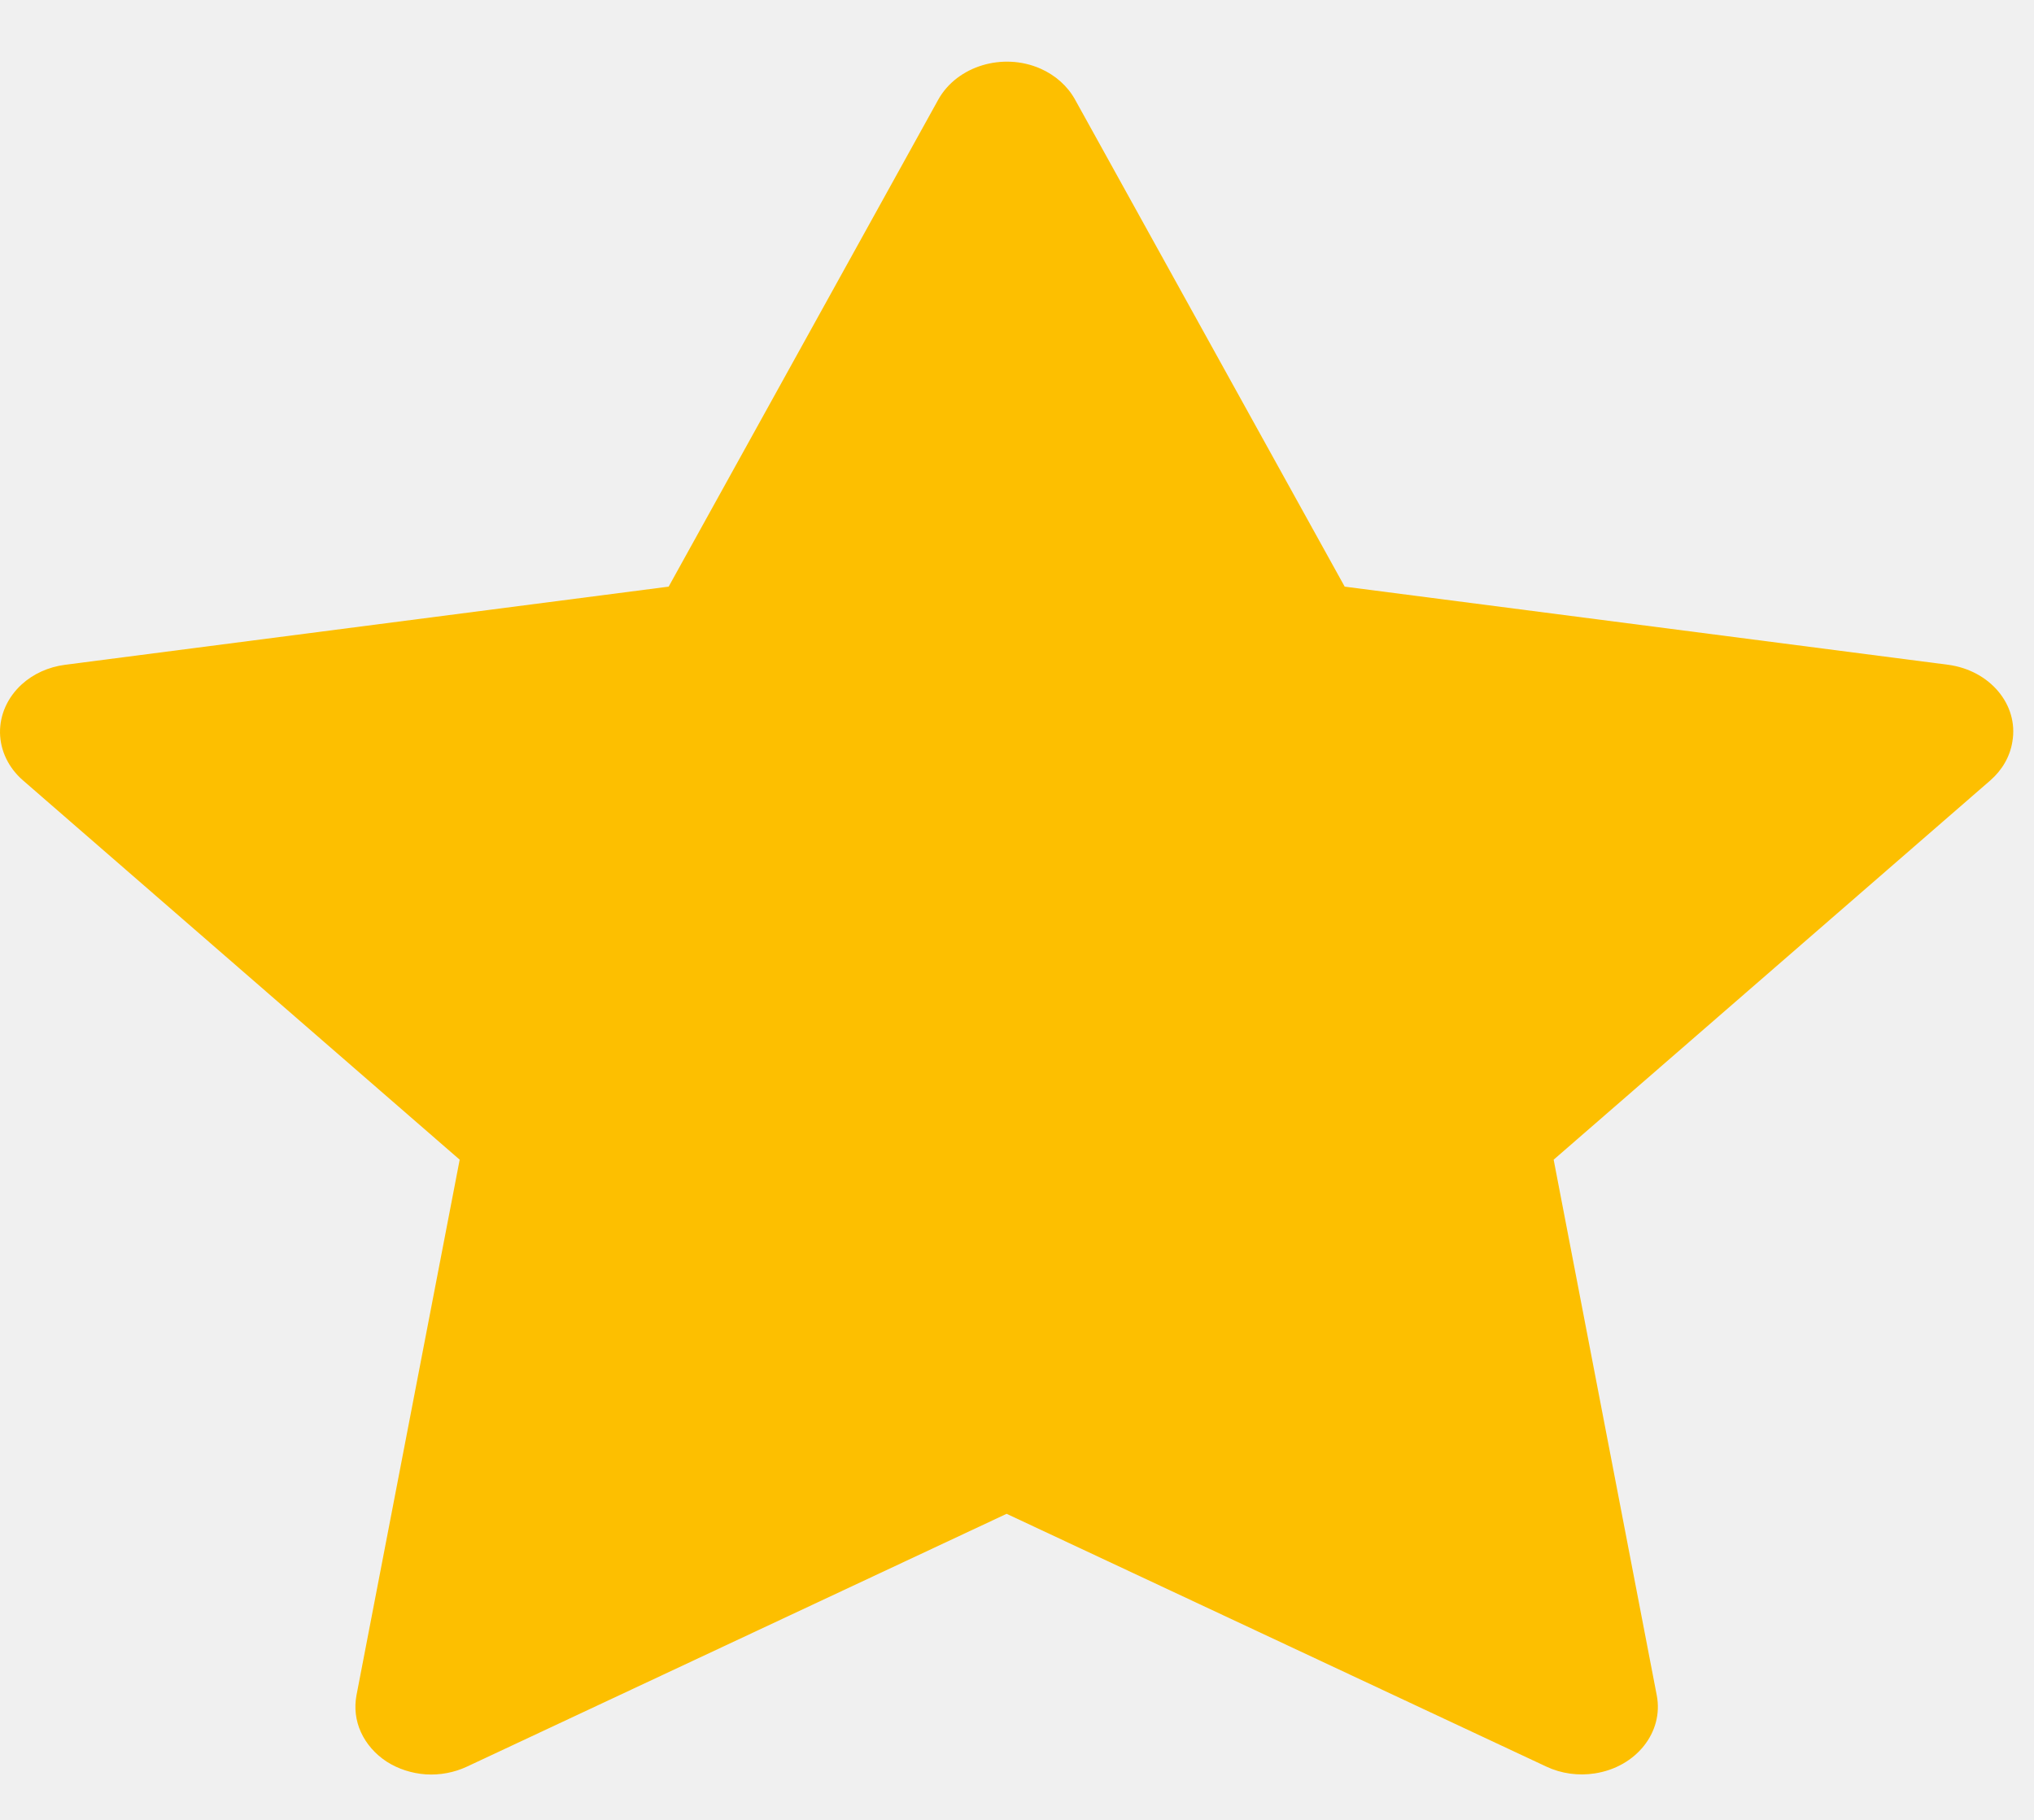
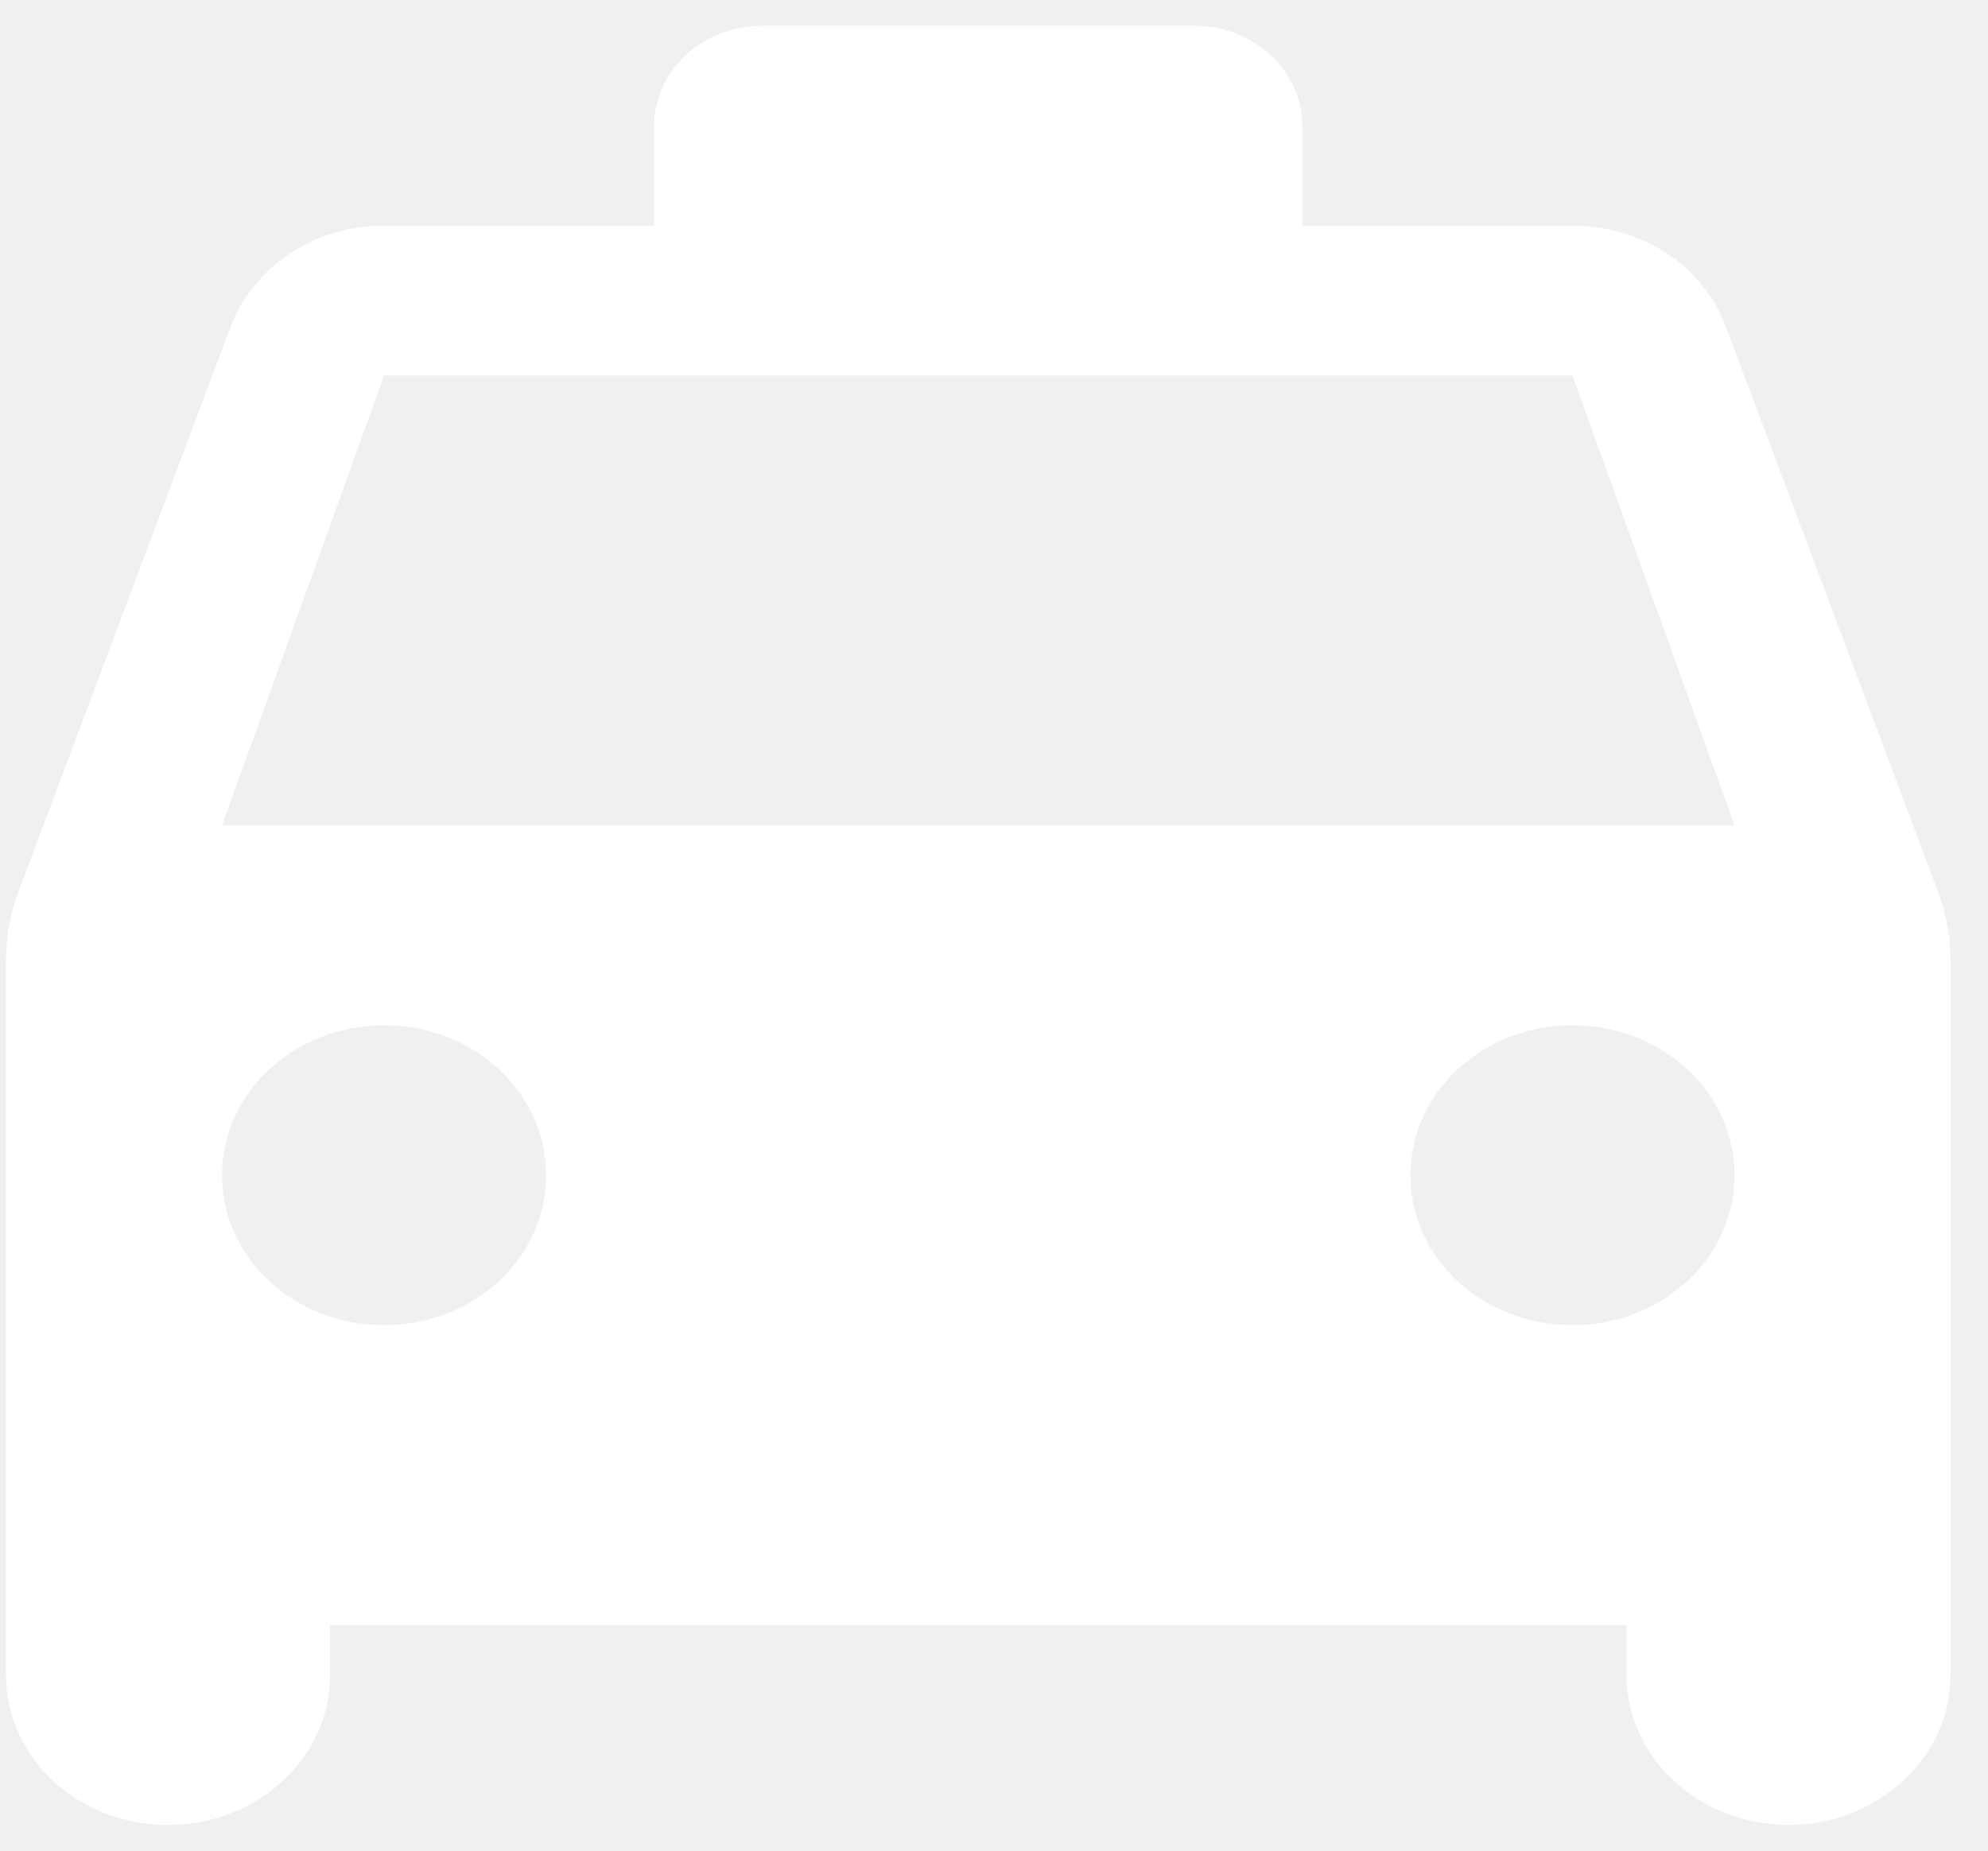
- <svg xmlns="http://www.w3.org/2000/svg" width="19" height="17" viewBox="0 0 19 17" fill="none">
-   <path d="M18.199 6.21L12.561 5.48L10.041 0.928C9.972 0.804 9.859 0.703 9.719 0.641C9.368 0.487 8.942 0.616 8.766 0.928L6.246 5.48L0.608 6.21C0.453 6.23 0.31 6.295 0.202 6.394C0.07 6.515 -0.002 6.677 6.24985e-05 6.845C0.003 7.013 0.08 7.173 0.215 7.29L4.294 10.833L3.33 15.836C3.308 15.953 3.322 16.073 3.372 16.182C3.422 16.291 3.505 16.386 3.612 16.456C3.72 16.525 3.847 16.566 3.979 16.575C4.111 16.583 4.243 16.558 4.361 16.503L9.403 14.141L14.446 16.503C14.584 16.568 14.744 16.59 14.897 16.566C15.283 16.507 15.543 16.181 15.476 15.836L14.513 10.833L18.592 7.29C18.703 7.193 18.776 7.067 18.798 6.928C18.858 6.582 18.587 6.262 18.199 6.21Z" fill="#FDBF00" />
+ <svg xmlns="http://www.w3.org/2000/svg" width="29" height="27" viewBox="0 0 29 27" fill="none">
+   <path d="M25.176 4.765C24.86 3.904 23.978 3.292 22.938 3.292H18.998V1.833C18.998 1.031 18.289 0.375 17.422 0.375H11.118C10.252 0.375 9.542 1.031 9.542 1.833V3.292H5.603C4.563 3.292 3.696 3.904 3.365 4.765L0.26 13.033C0.15 13.34 0.087 13.66 0.087 13.996V24.438C0.087 25.648 1.143 26.625 2.451 26.625C3.759 26.625 4.815 25.648 4.815 24.438V23.708H23.726V24.438C23.726 25.633 24.782 26.625 26.09 26.625C27.382 26.625 28.454 25.648 28.454 24.438V13.996C28.454 13.675 28.39 13.34 28.28 13.033L25.176 4.765ZM5.603 19.333C4.295 19.333 3.239 18.356 3.239 17.146C3.239 15.935 4.295 14.958 5.603 14.958C6.911 14.958 7.967 15.935 7.967 17.146C7.967 18.356 6.911 19.333 5.603 19.333ZM22.938 19.333C21.63 19.333 20.574 18.356 20.574 17.146C20.574 15.935 21.63 14.958 22.938 14.958C24.246 14.958 25.302 15.935 25.302 17.146C25.302 18.356 24.246 19.333 22.938 19.333ZM3.239 12.042L5.603 5.479H22.938L25.302 12.042H3.239Z" fill="white" />
</svg>
